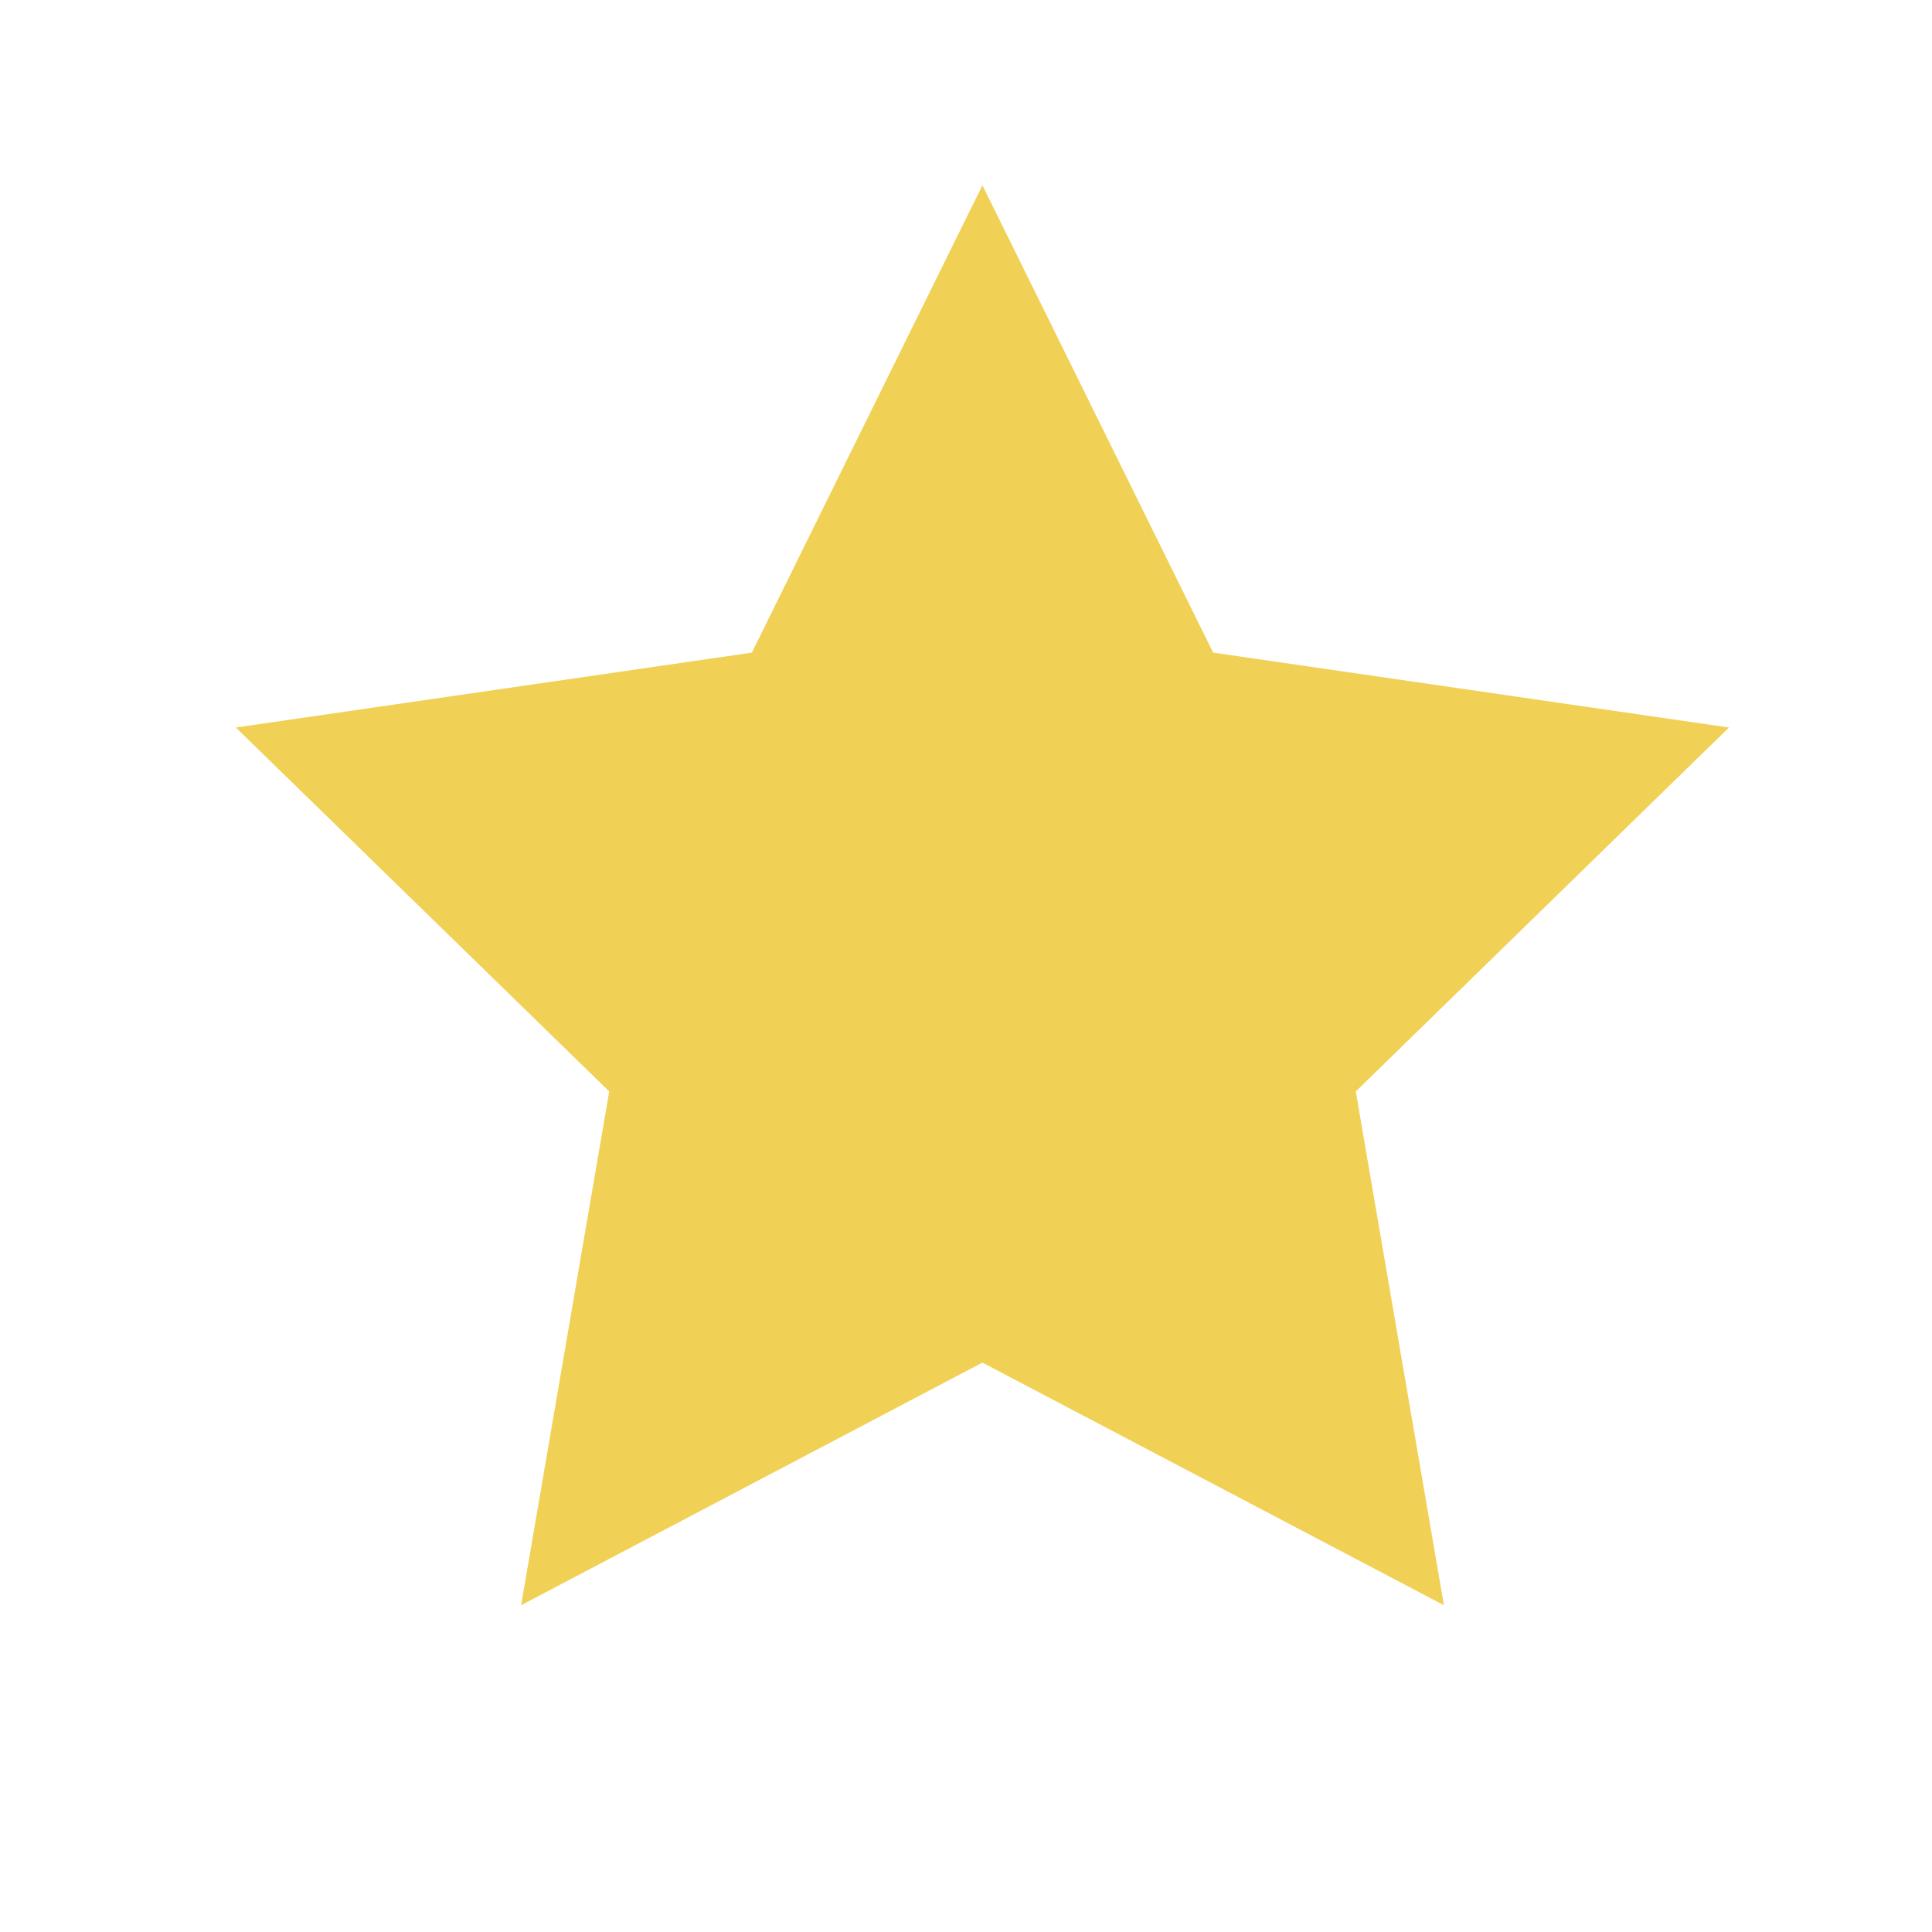
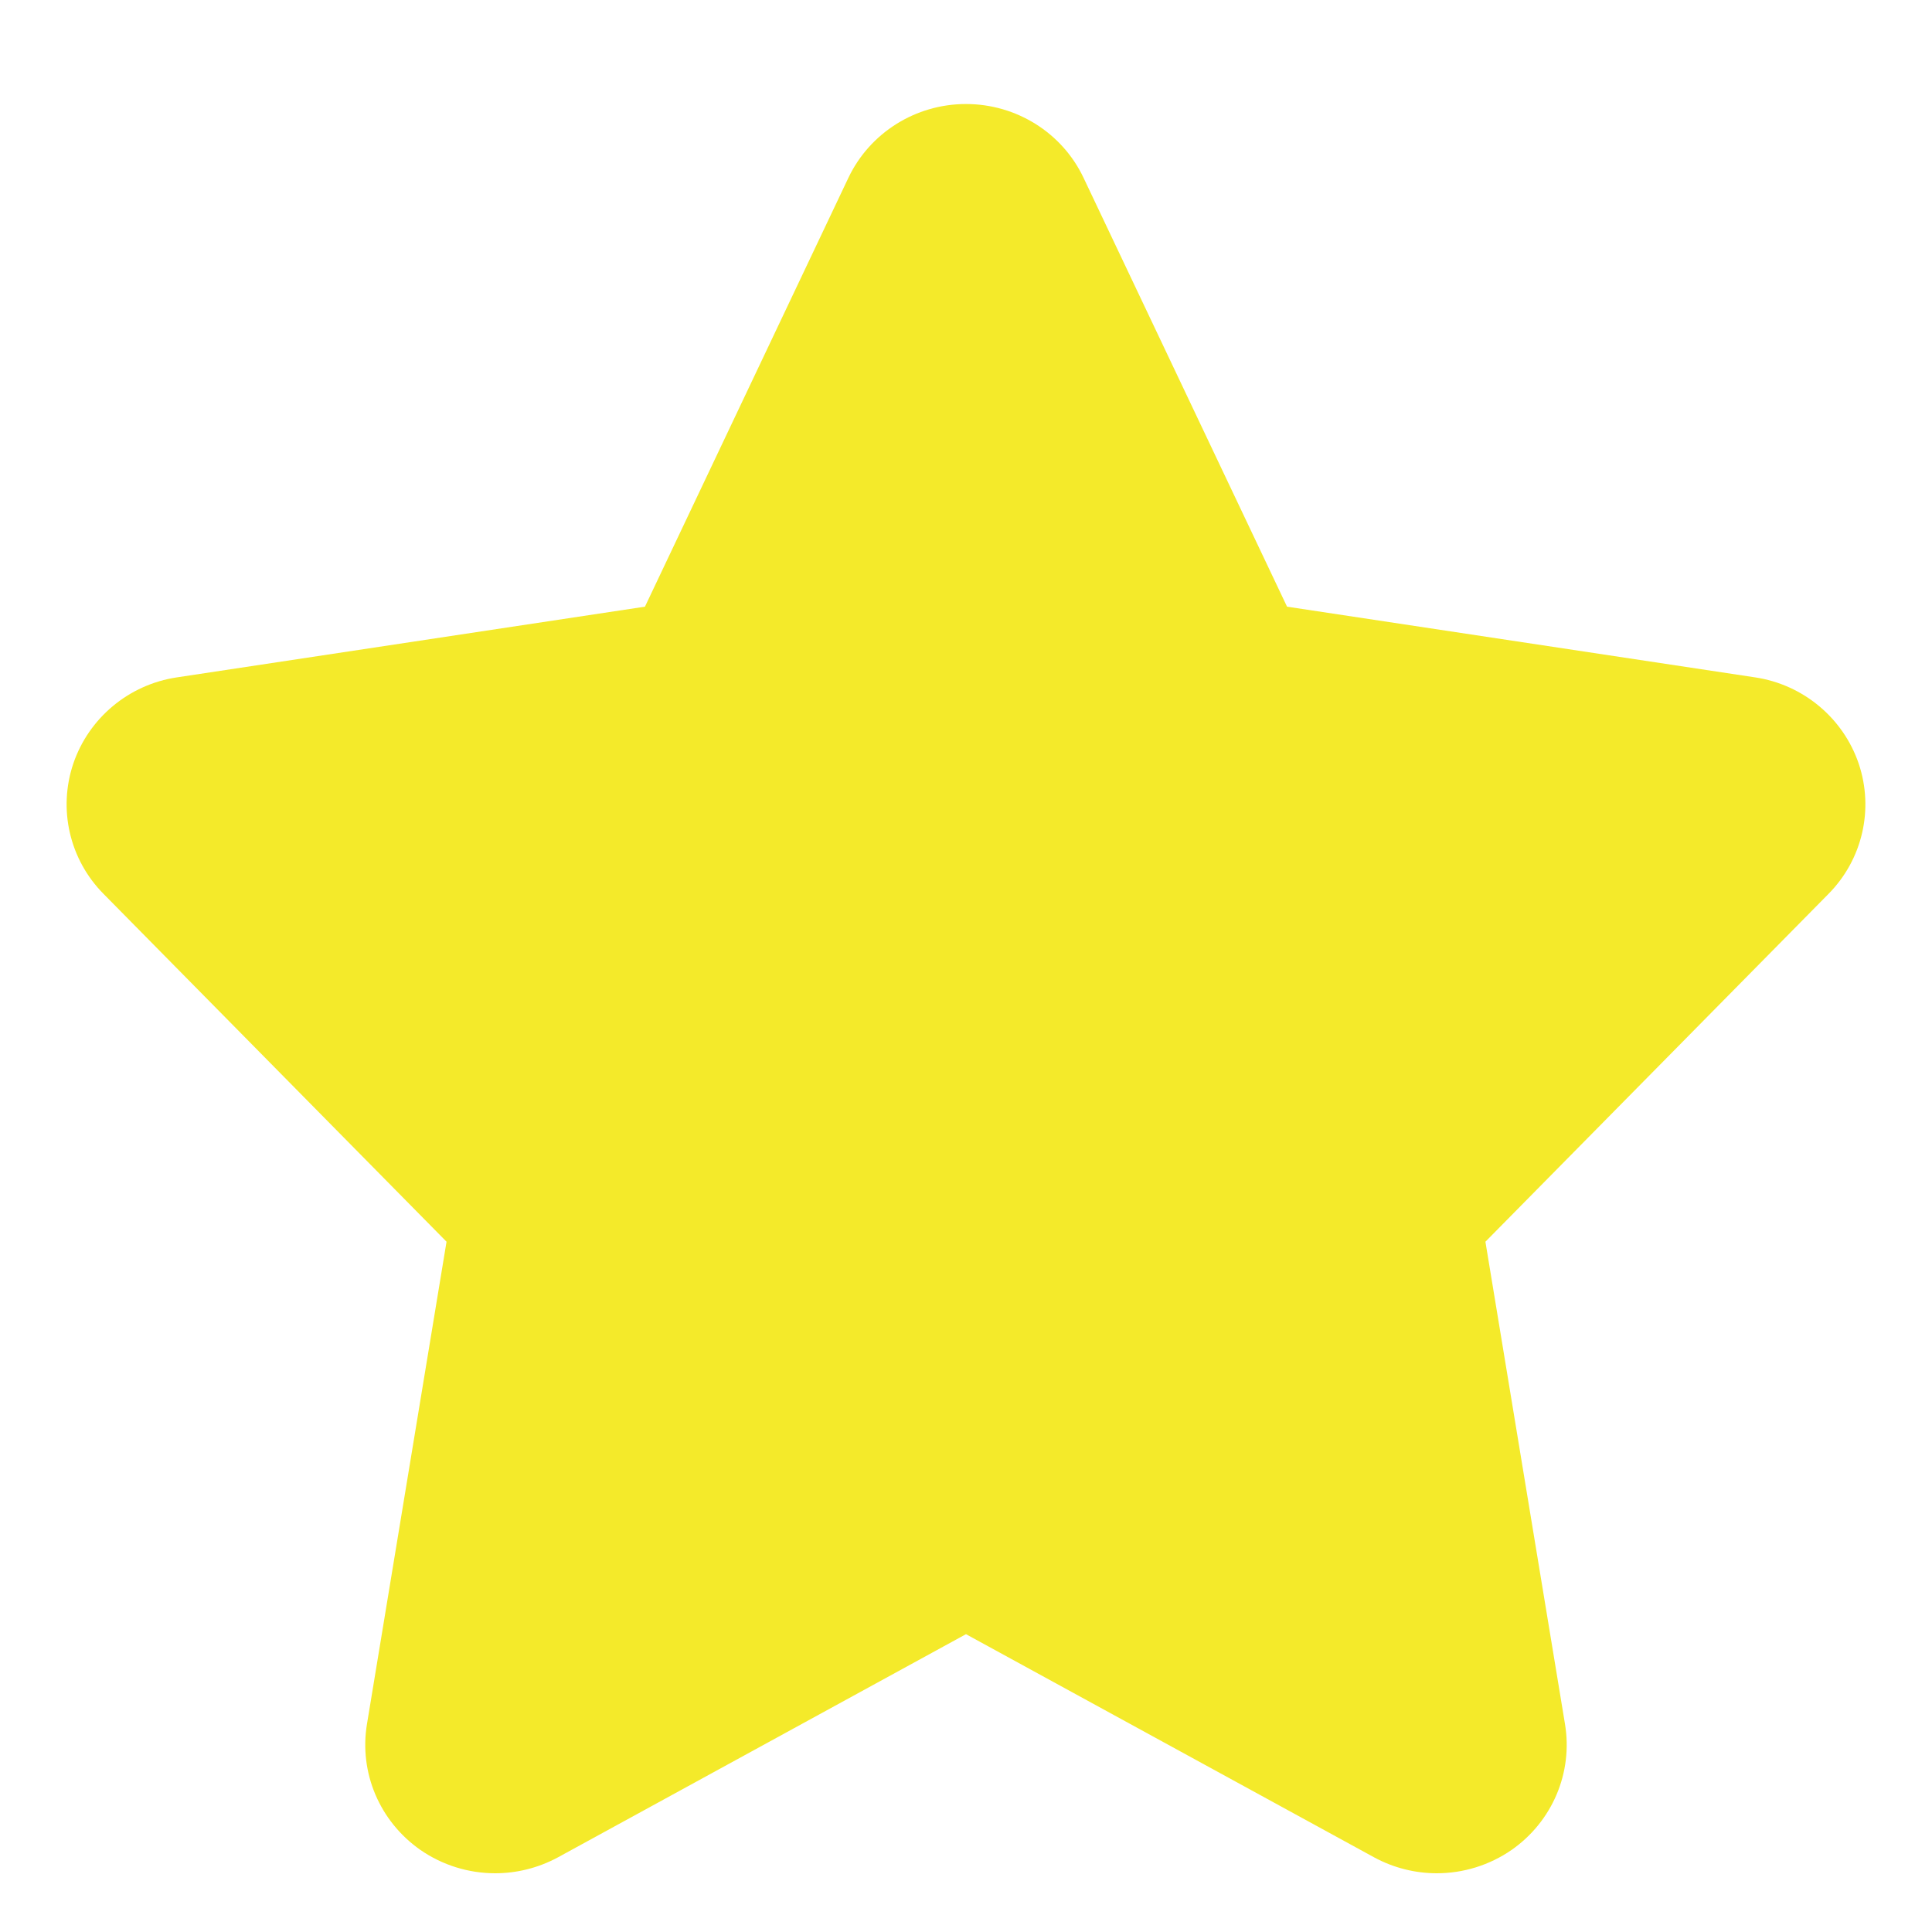
- <svg xmlns="http://www.w3.org/2000/svg" t="1578995418737" class="icon" viewBox="0 0 1024 1024" version="1.1" p-id="4247" width="200" height="200">
+ <svg xmlns="http://www.w3.org/2000/svg" t="1582648251349" class="icon" viewBox="0 0 1024 1024" version="1.1" p-id="19170" width="16" height="16">
  <defs>
    <style type="text/css" />
  </defs>
-   <path d="M520.7 98.2L643 345.9l273.4 39.7-197.8 192.9 46.7 272.3-244.6-128.6-244.5 128.6 46.7-272.3L125 385.6l273.5-39.7z" fill="#F0D155" p-id="4248" />
+   <path d="M511.989 55.131c-26.684 0-50.956 15.233-62.319 39.103l-107.831 227.314-248.08 37.472c-25.498 3.803-46.677 21.547-54.892 45.652-8.186 24.235-2.008 50.921 16.02 69.117l181.786 184.346-42.168 255.627c-4.276 25.783 6.704 51.583 28.25 66.694 11.848 8.208 25.75 12.414 39.669 12.414 11.407 0 22.898-2.816 33.311-8.444l216.254-118.279 216.315 118.279c10.373 5.629 21.845 8.444 33.243 8.444 13.948 0 27.831-4.207 39.7-12.414 21.543-15.109 32.503-40.911 28.226-66.694l-42.171-255.627 181.832-184.347c18.007-18.201 24.186-44.883 15.995-69.117-8.227-24.103-29.414-41.849-54.927-45.657l-248.044-37.466-107.855-227.313c-11.299-23.87-35.61-39.103-62.315-39.103l0 0 0 0z" fill="#f4ea2a" p-id="19171" />
</svg>
